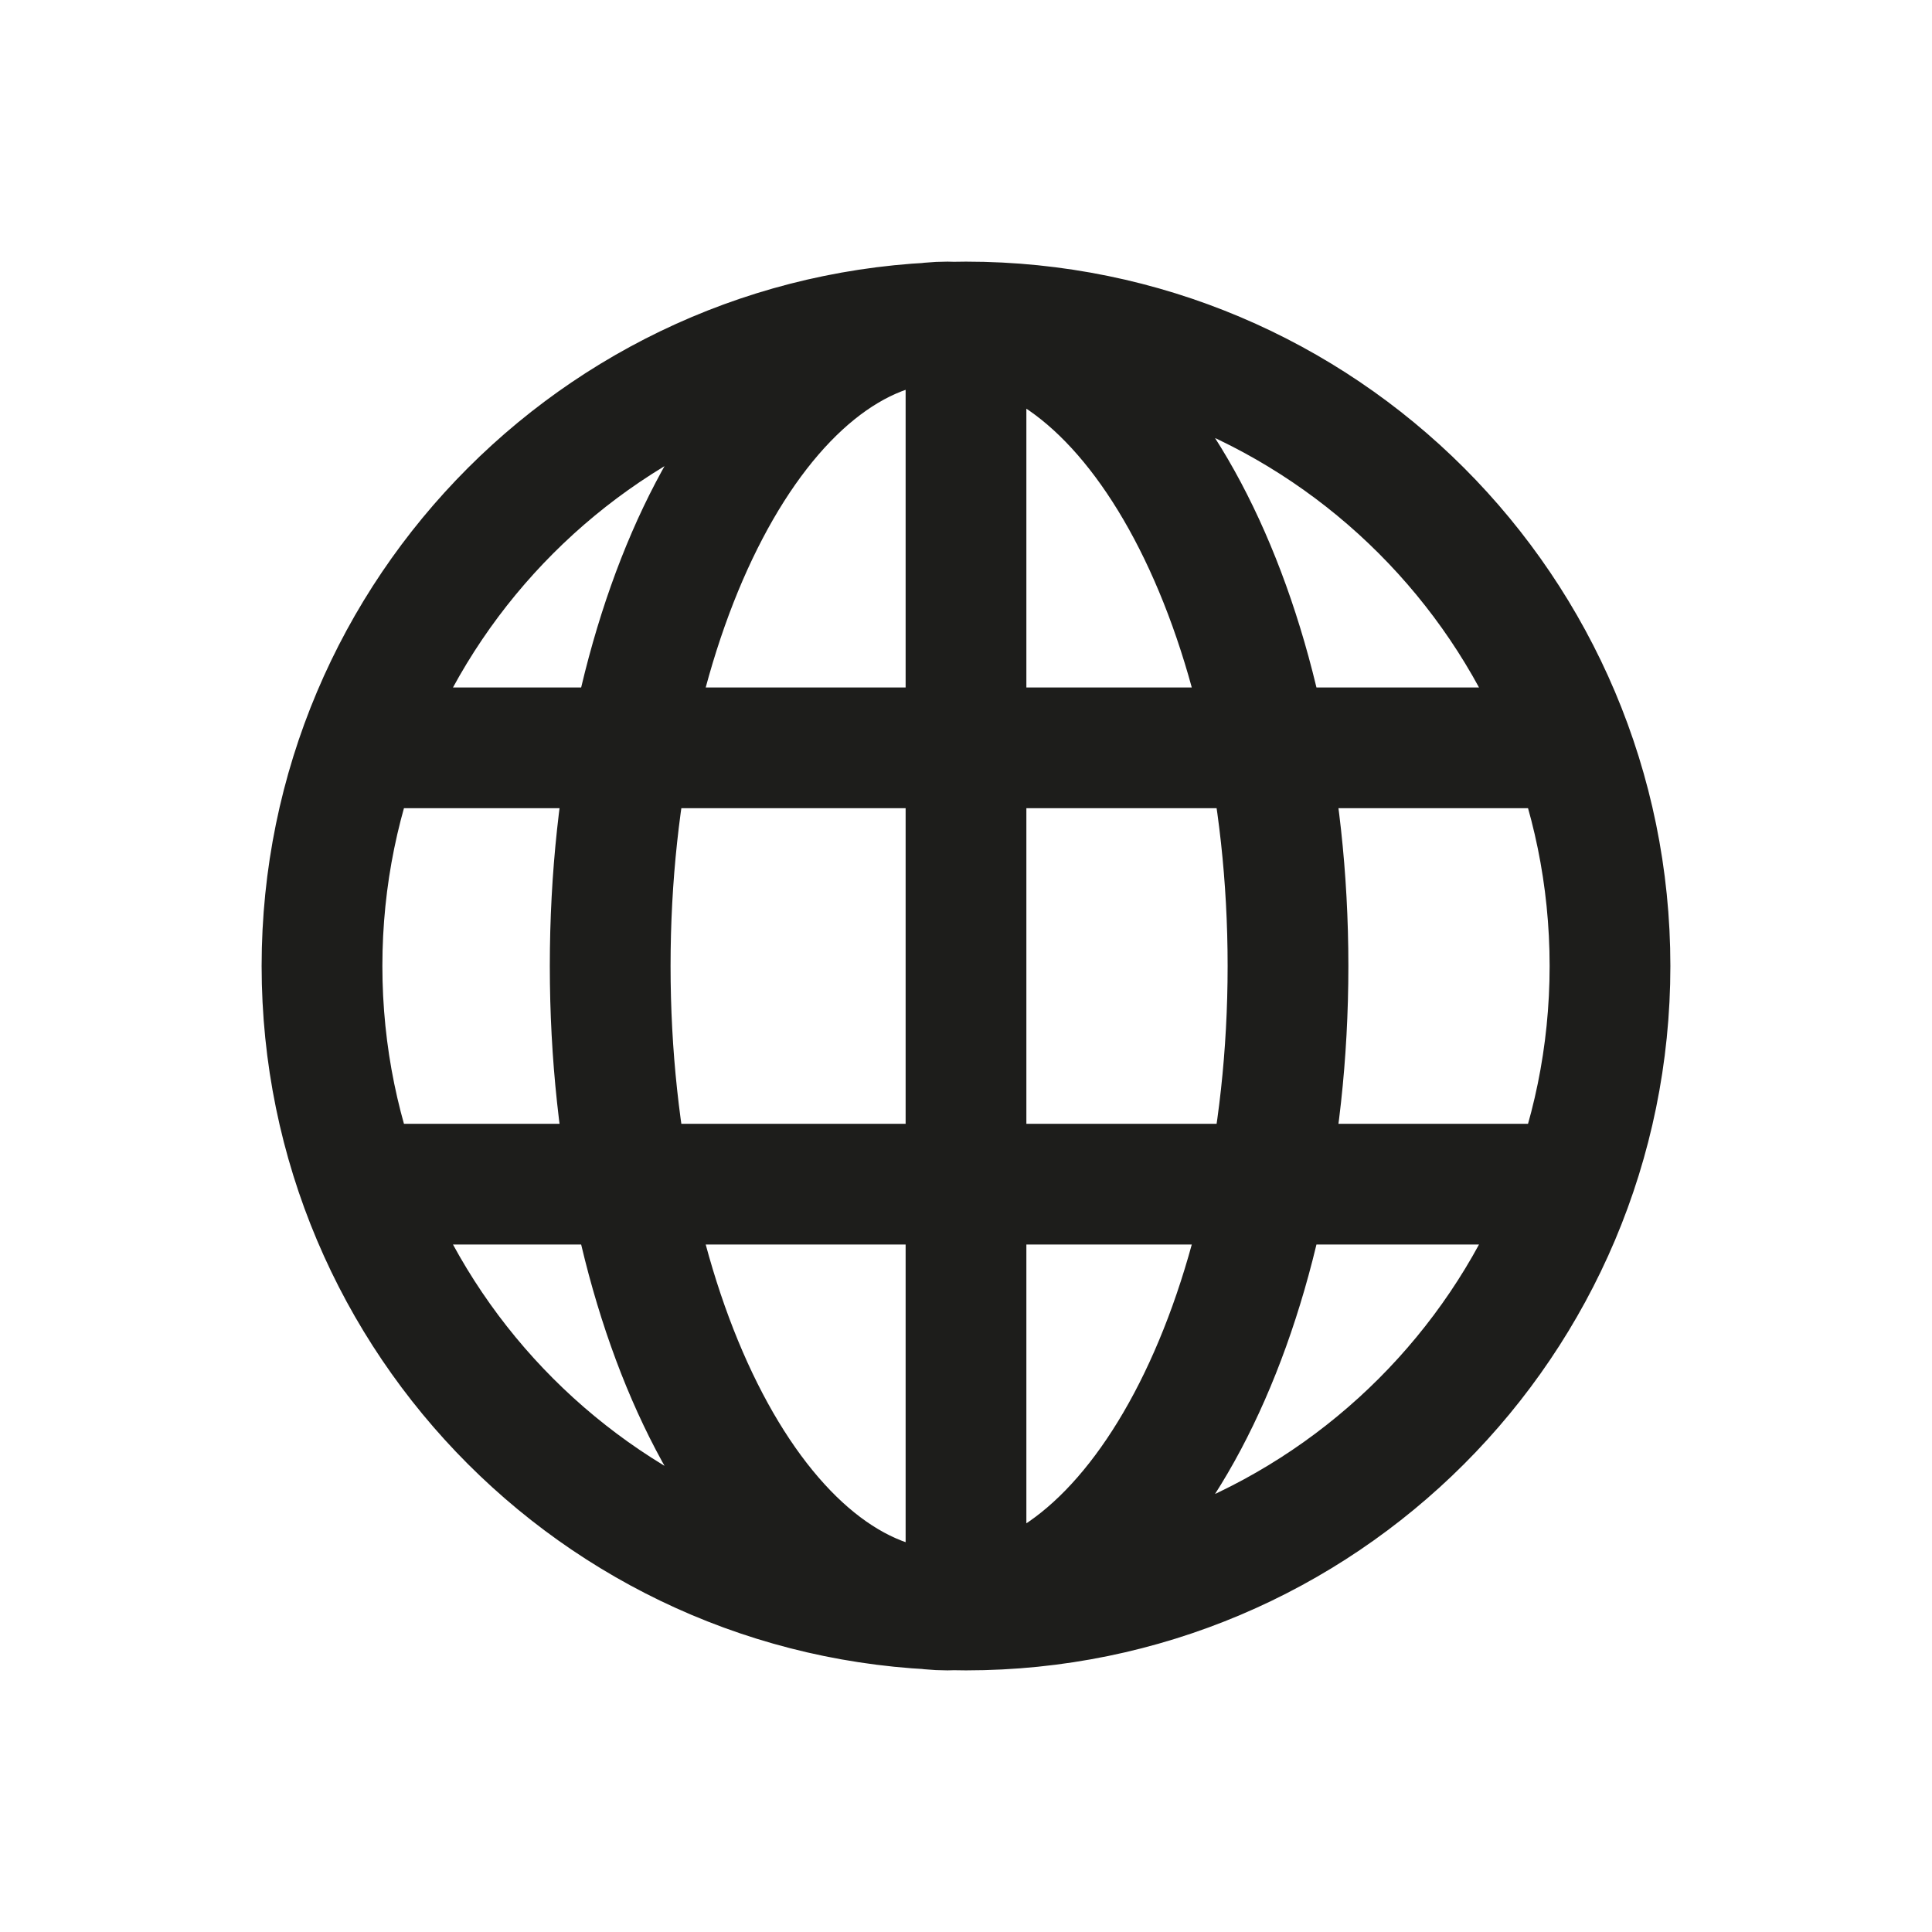
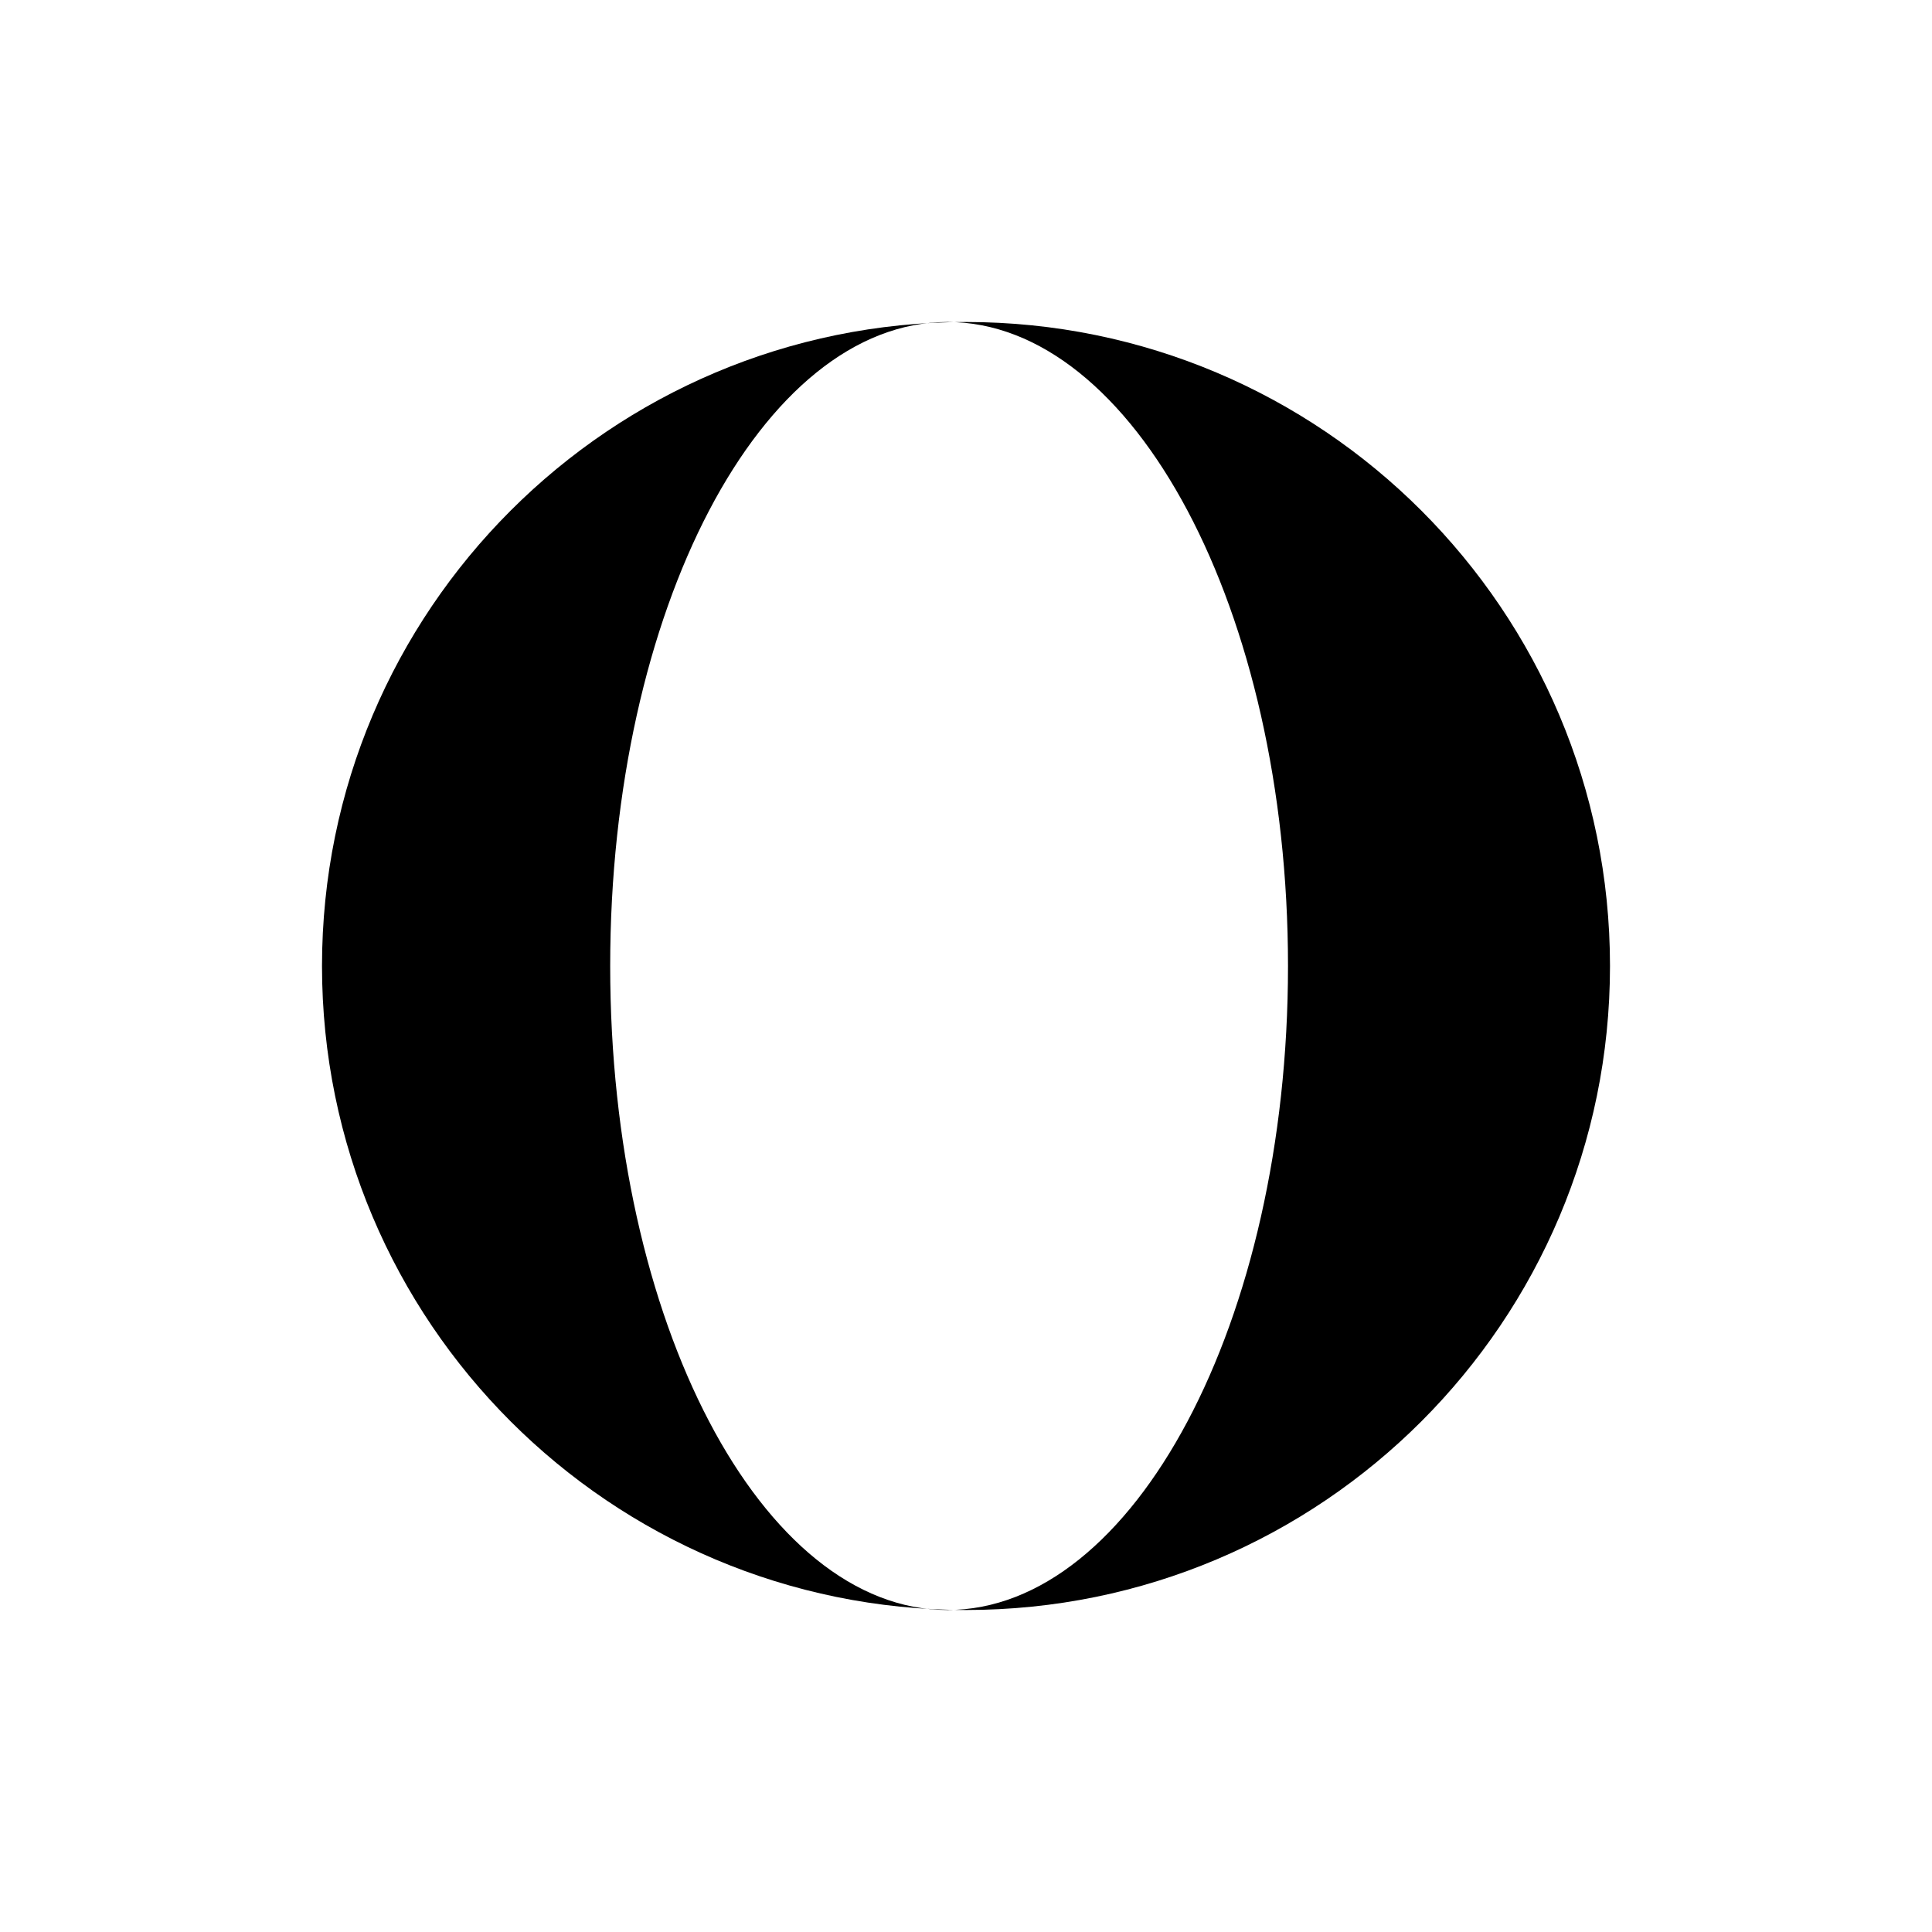
- <svg xmlns="http://www.w3.org/2000/svg" id="Ebene_1" viewBox="0 0 24 24">
-   <defs>
-     <style>.cls-1{fill:none;stroke:#1d1d1b;stroke-miterlimit:10;stroke-width:1.5px;}</style>
-   </defs>
-   <path class="cls-1" d="M20,12a8,8,0,1,1-8-8A8,8,0,0,1,20,12ZM11.77,4C9.46,4,7.58,7.58,7.58,12s1.88,8,4.19,8S16,16.42,16,12,14.08,4,11.77,4ZM4,9.29H20M4.86,14.71H19.14M12,4V20" />
+ <svg xmlns="http://www.w3.org/2000/svg" viewBox="0 0 24 24">
+   <path d="M20 12a8 8 0 11-8-8 8 8 0 018 8zm-8.23-8c-2.31 0-4.19 3.58-4.19 8s1.88 8 4.19 8S16 16.42 16 12s-1.92-8-4.23-8zM4 9.29h16M4.86 14.71h14.28M12 4v16" />
</svg>
